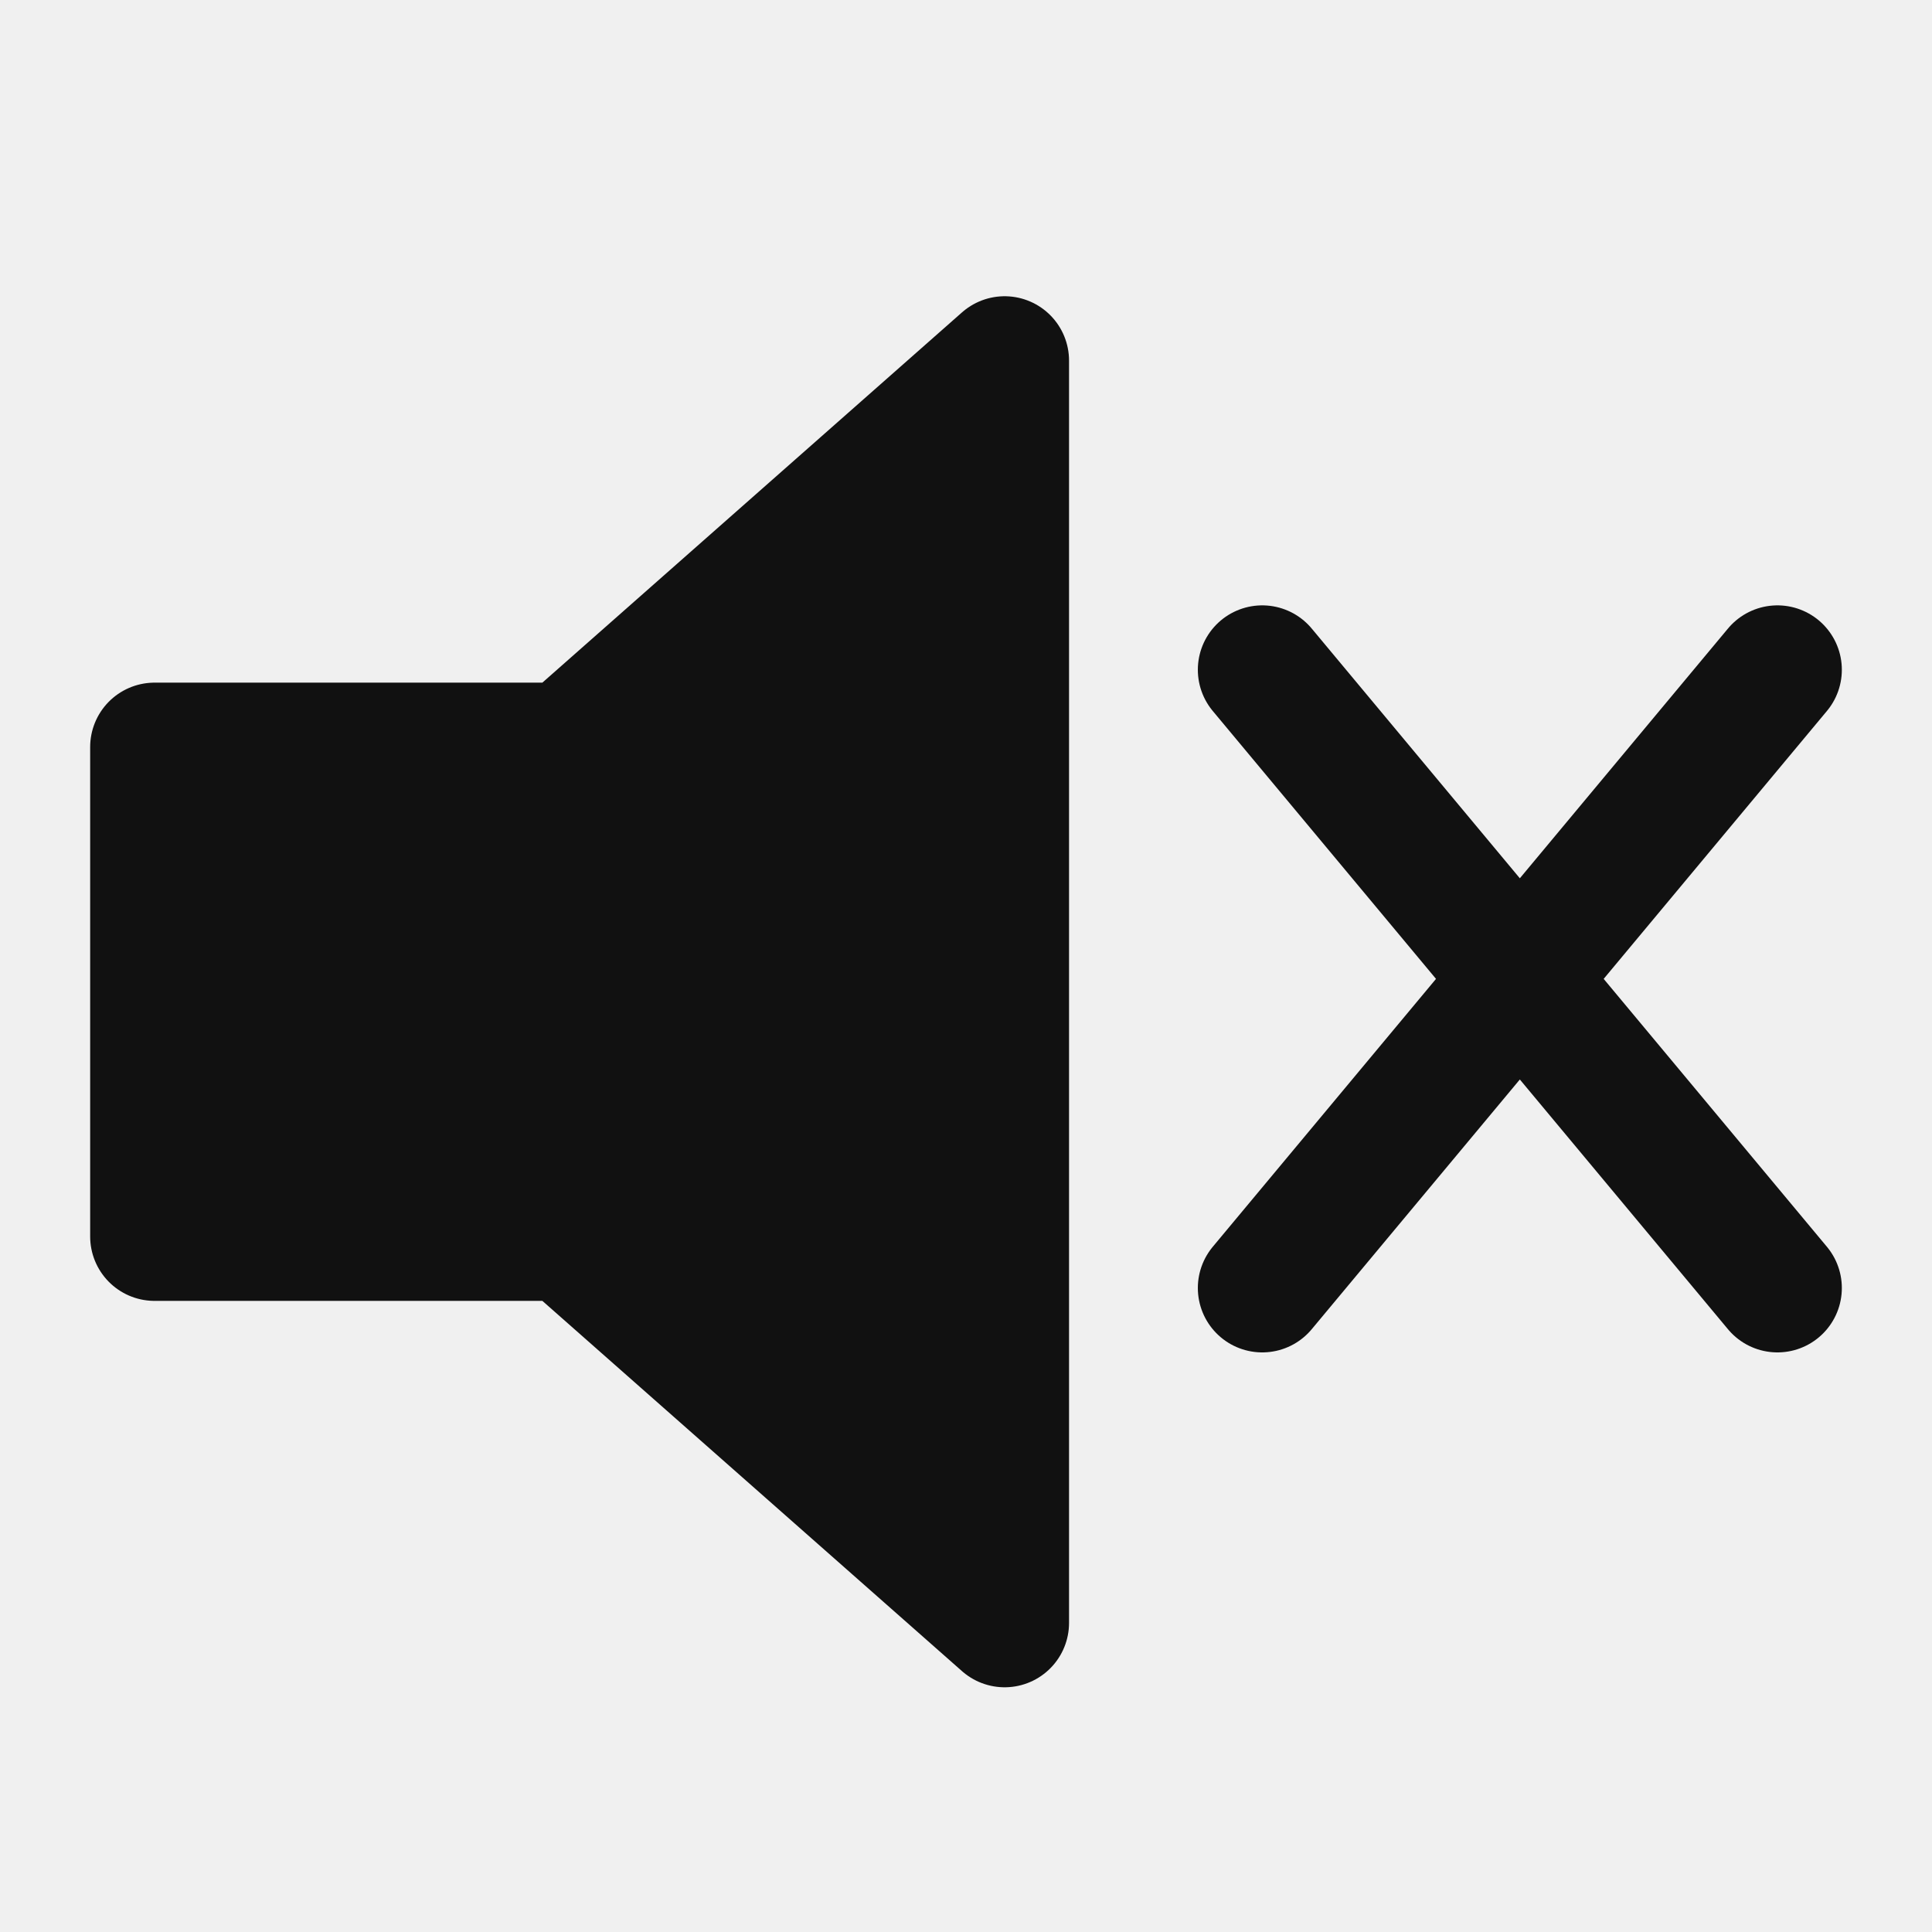
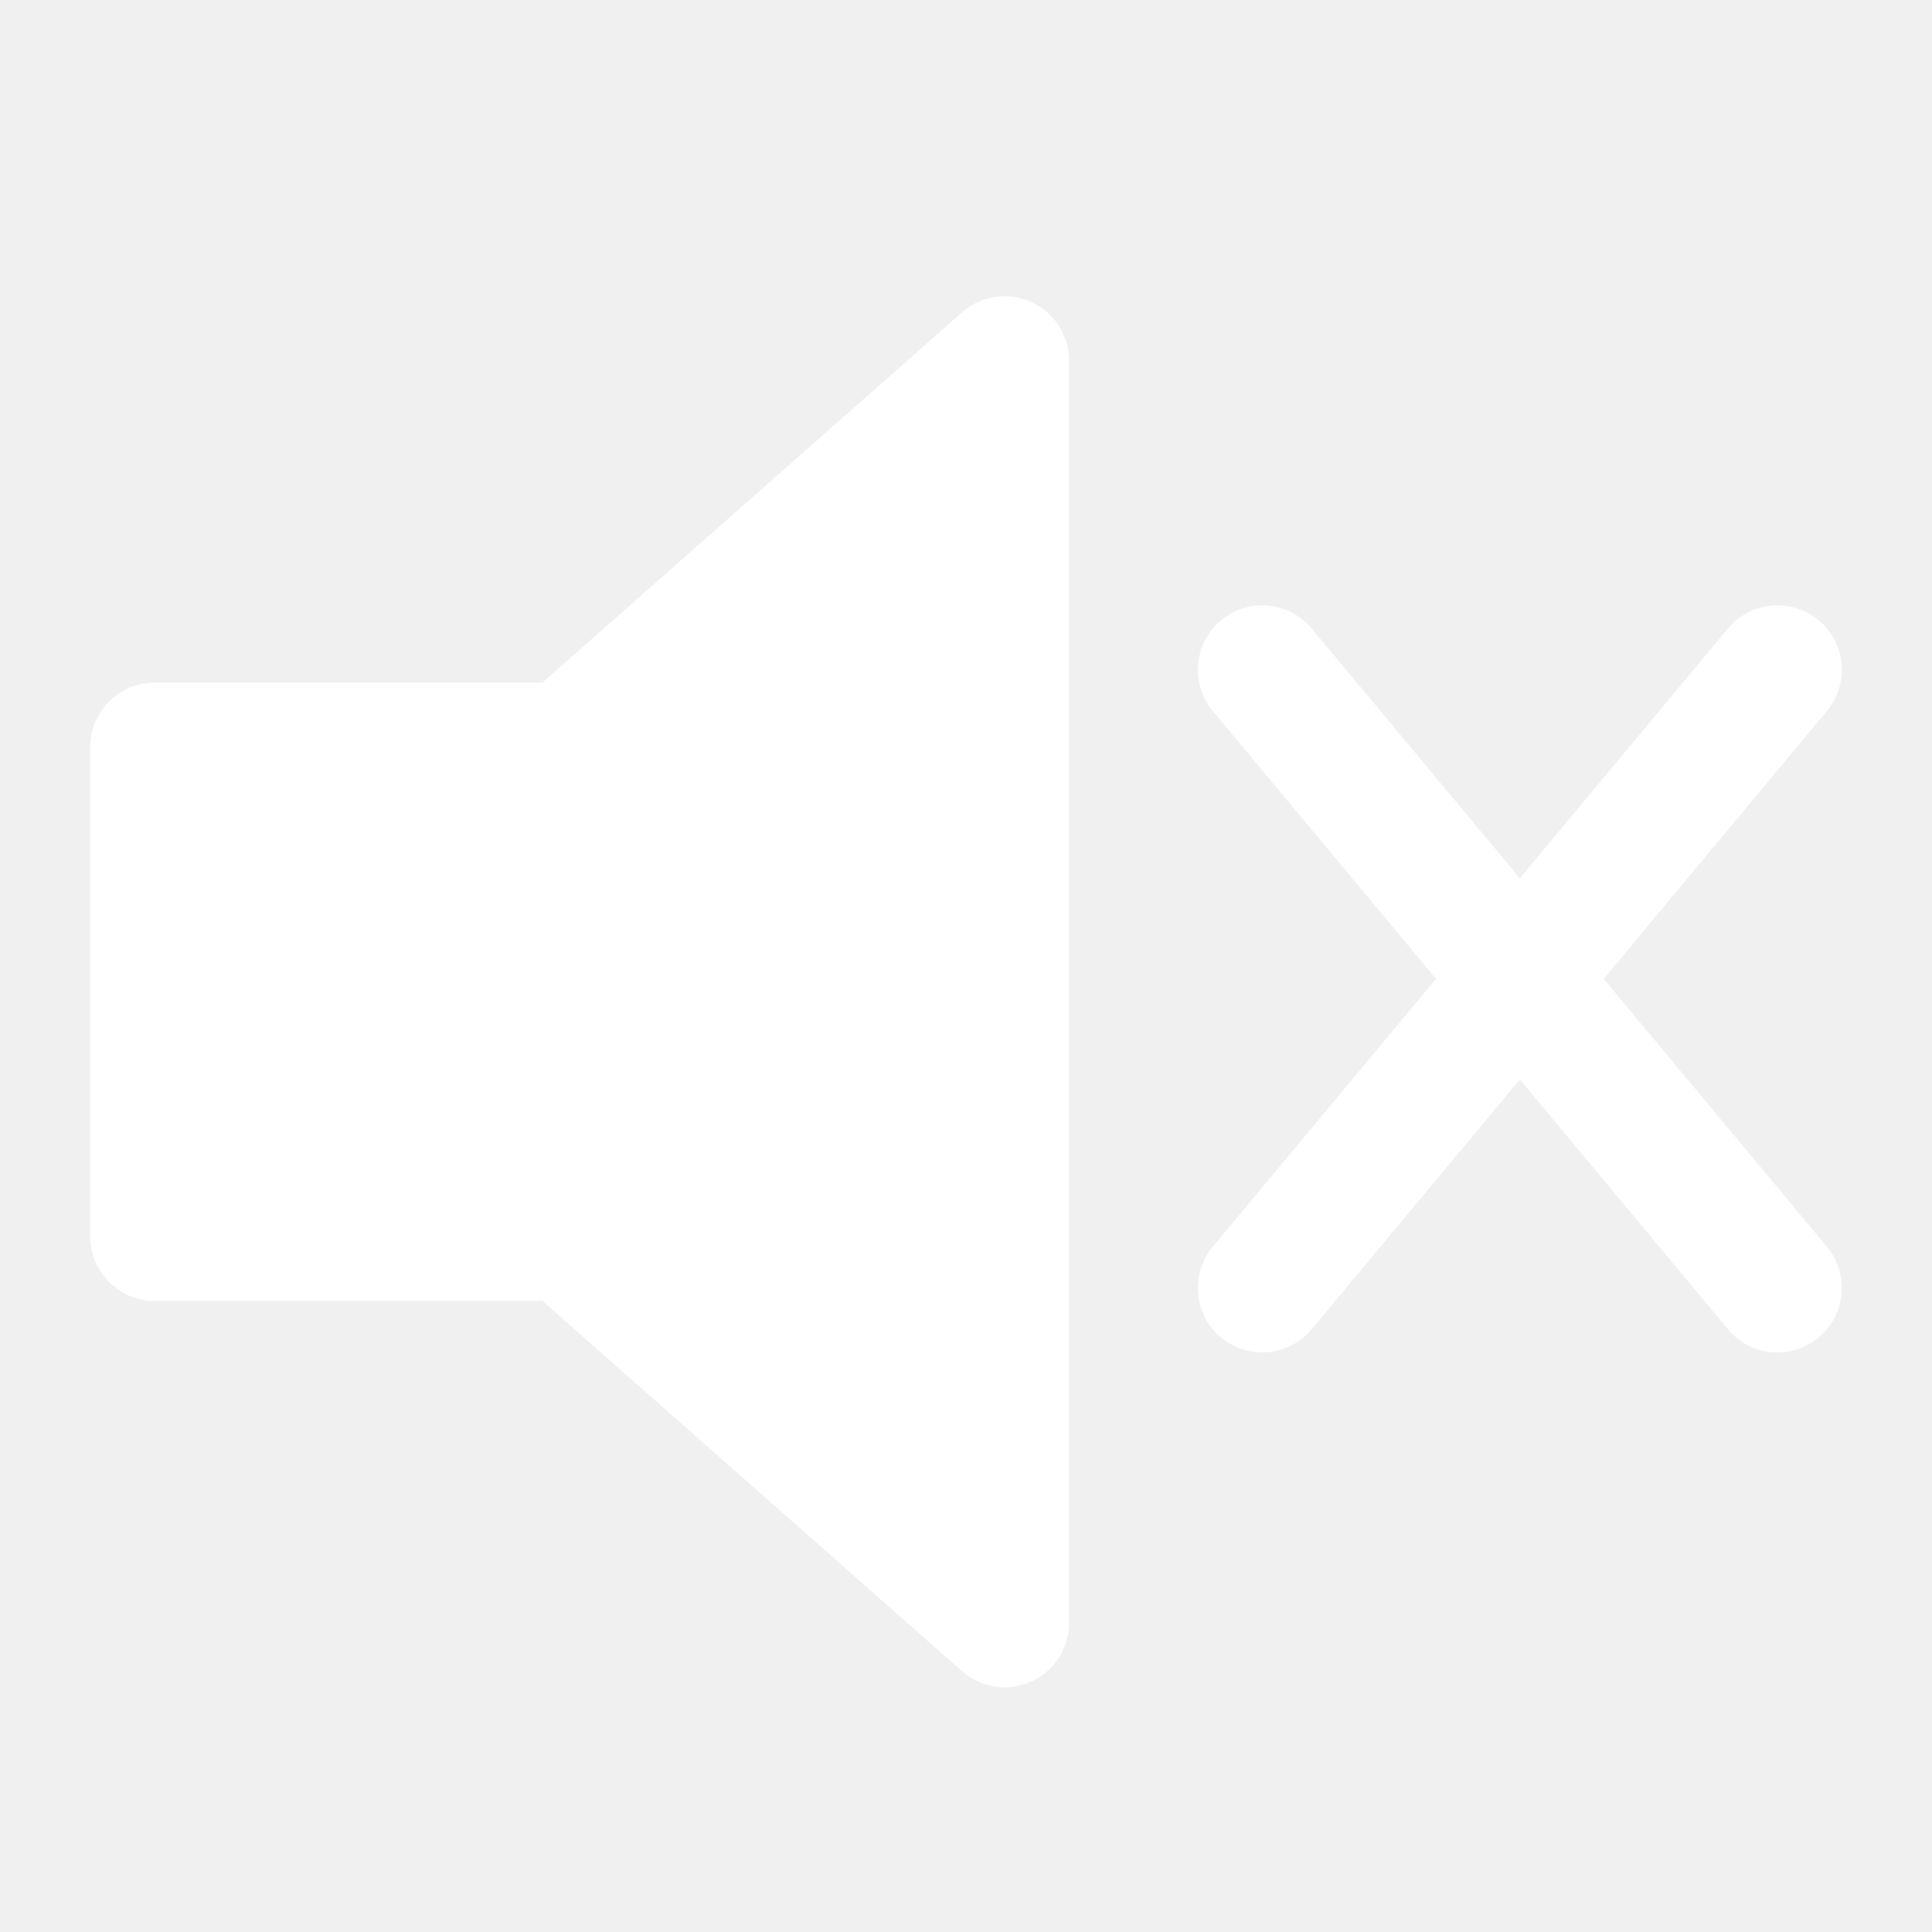
- <svg xmlns="http://www.w3.org/2000/svg" version="1.0" width="500" height="500" viewBox="0 0 75 75" stroke="#111" stroke-width="5">
-   <path d="m39,14-17,15H6V48H22l17,15z" fill="#111" stroke-linejoin="round" />
-   <path d="m49,26 20,24m0-24-20,24" fill="none" stroke-linecap="round" />
+ <svg xmlns="http://www.w3.org/2000/svg" version="1.0" width="500" height="500" viewBox="0 0 75 75" stroke="#ffffff" stroke-width="5">
+   <path d="m39,14-17,15H6V48H22l17,15z" fill="#ffffff" stroke-linejoin="round" />
+   <path d="m49,26 20,24m0-24-20,24" fill="#ffffff" stroke-linecap="round" />
</svg>
